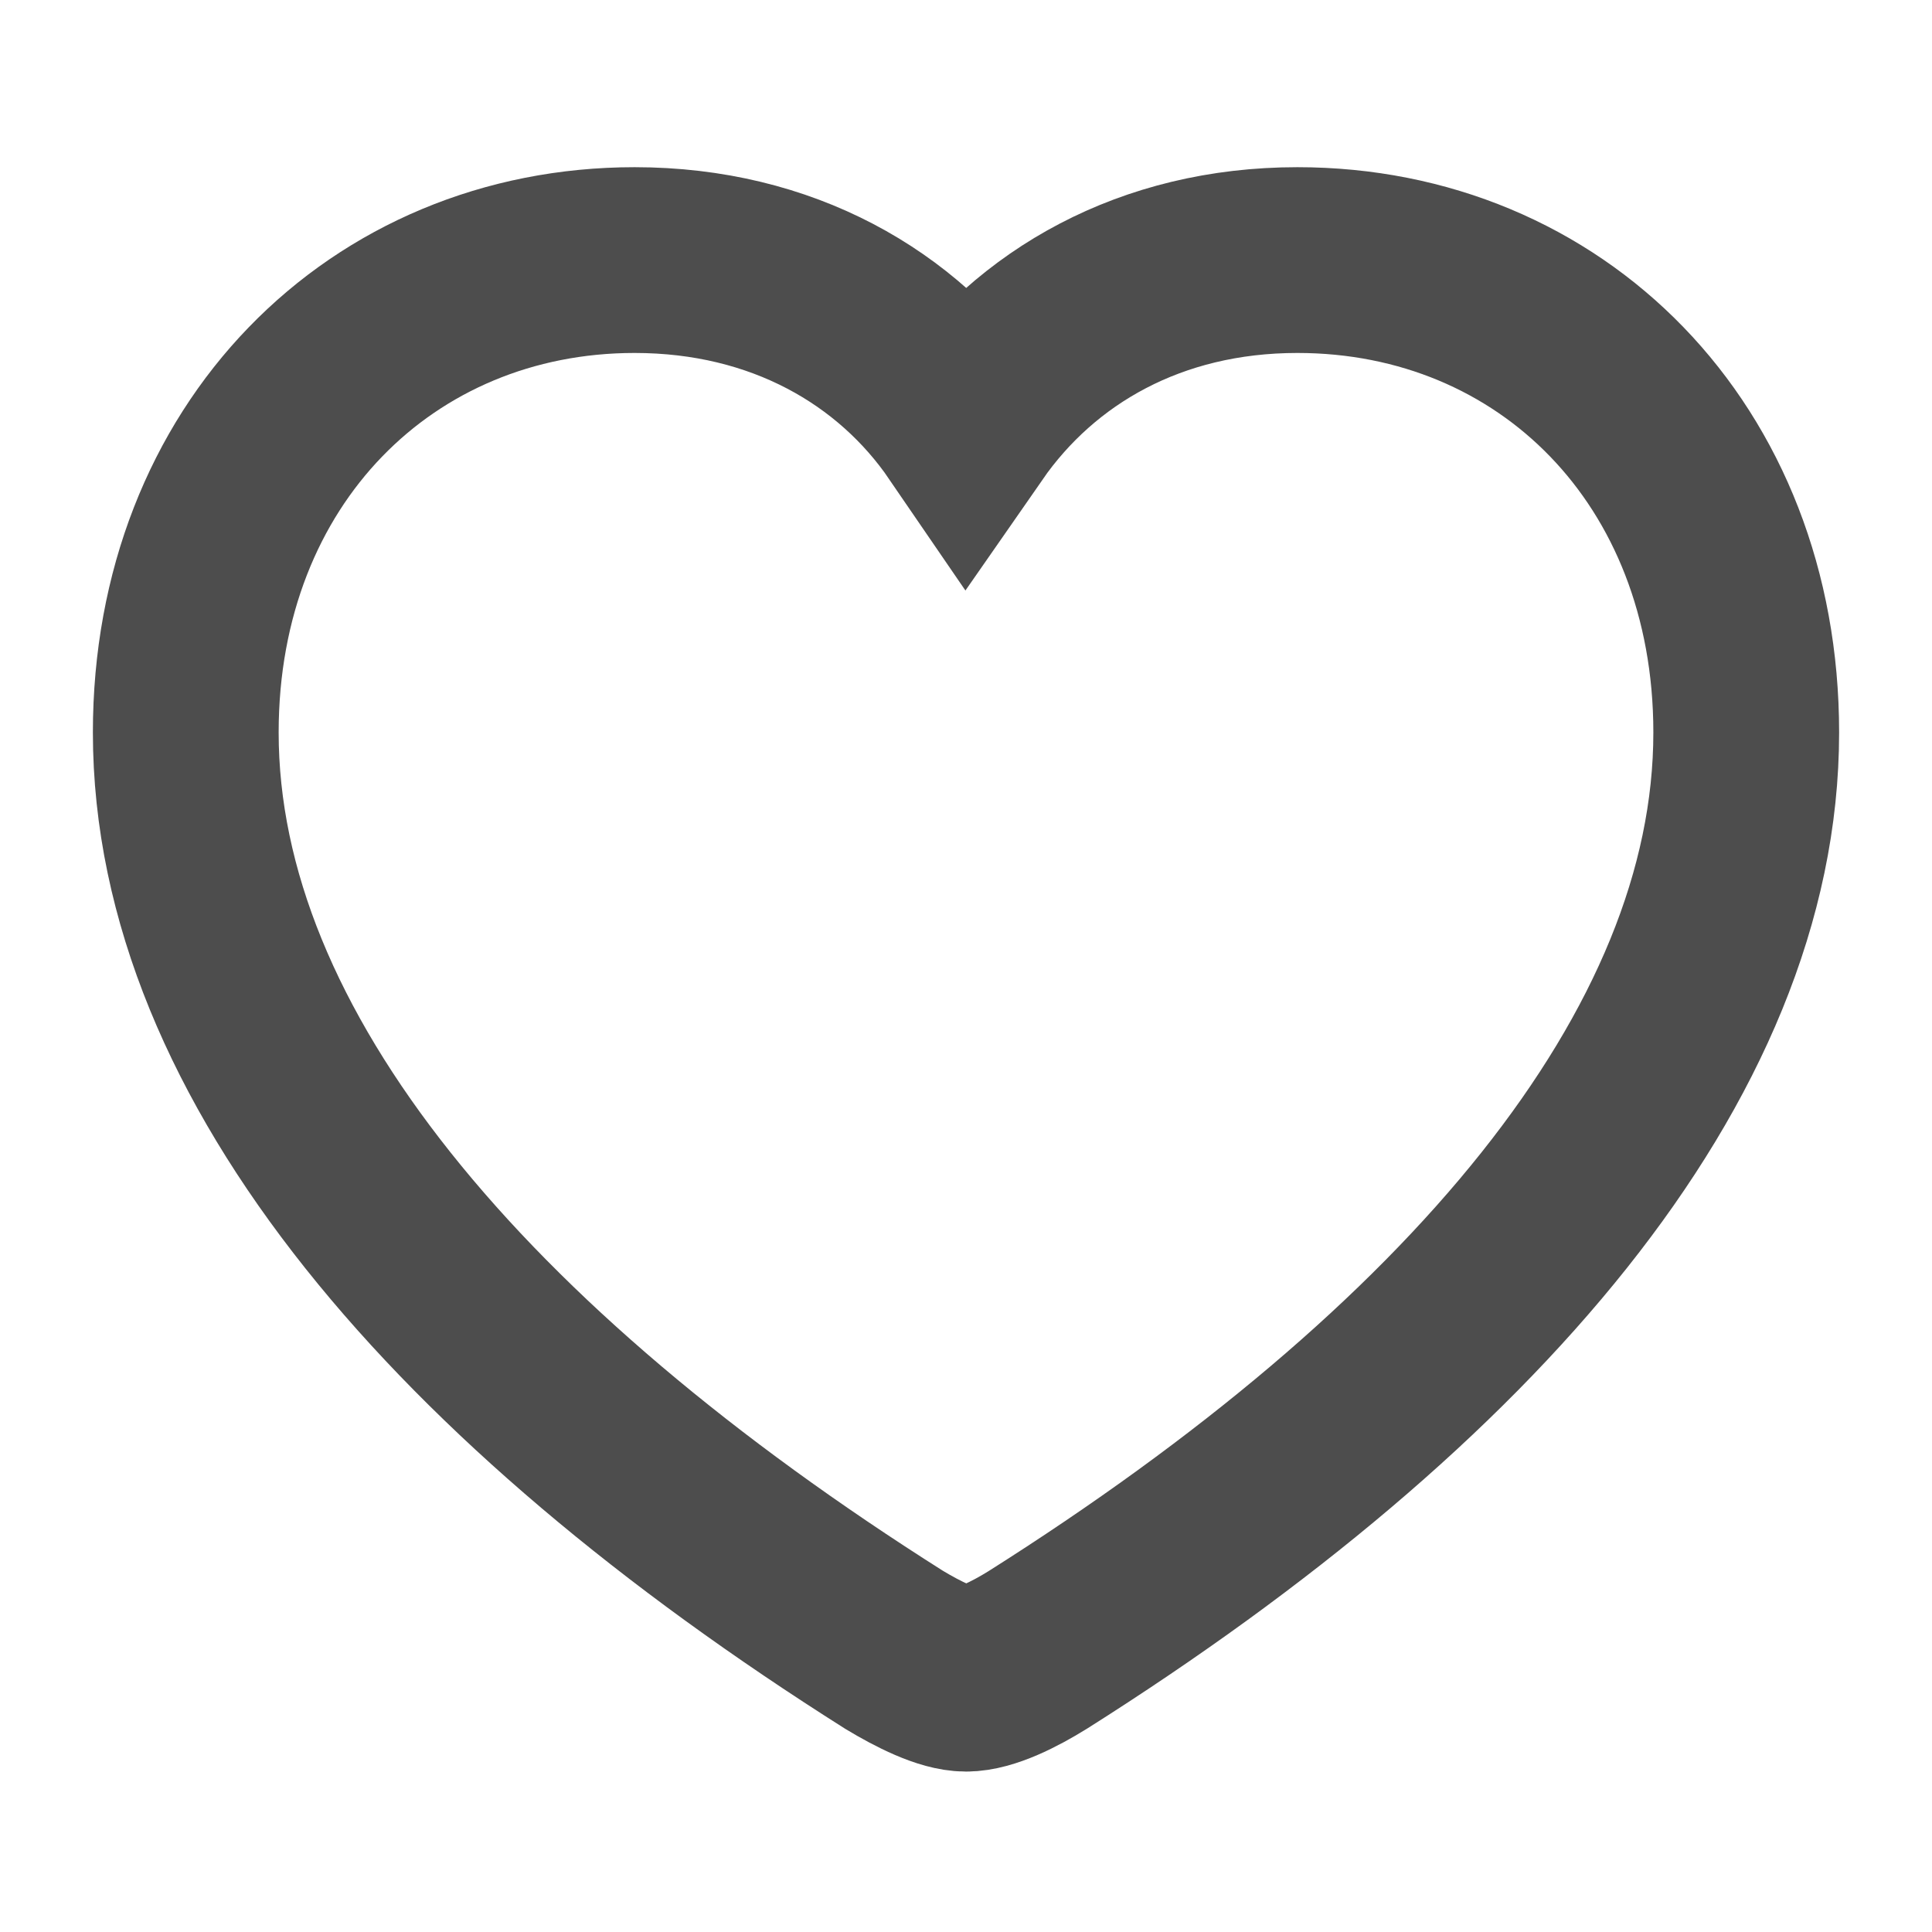
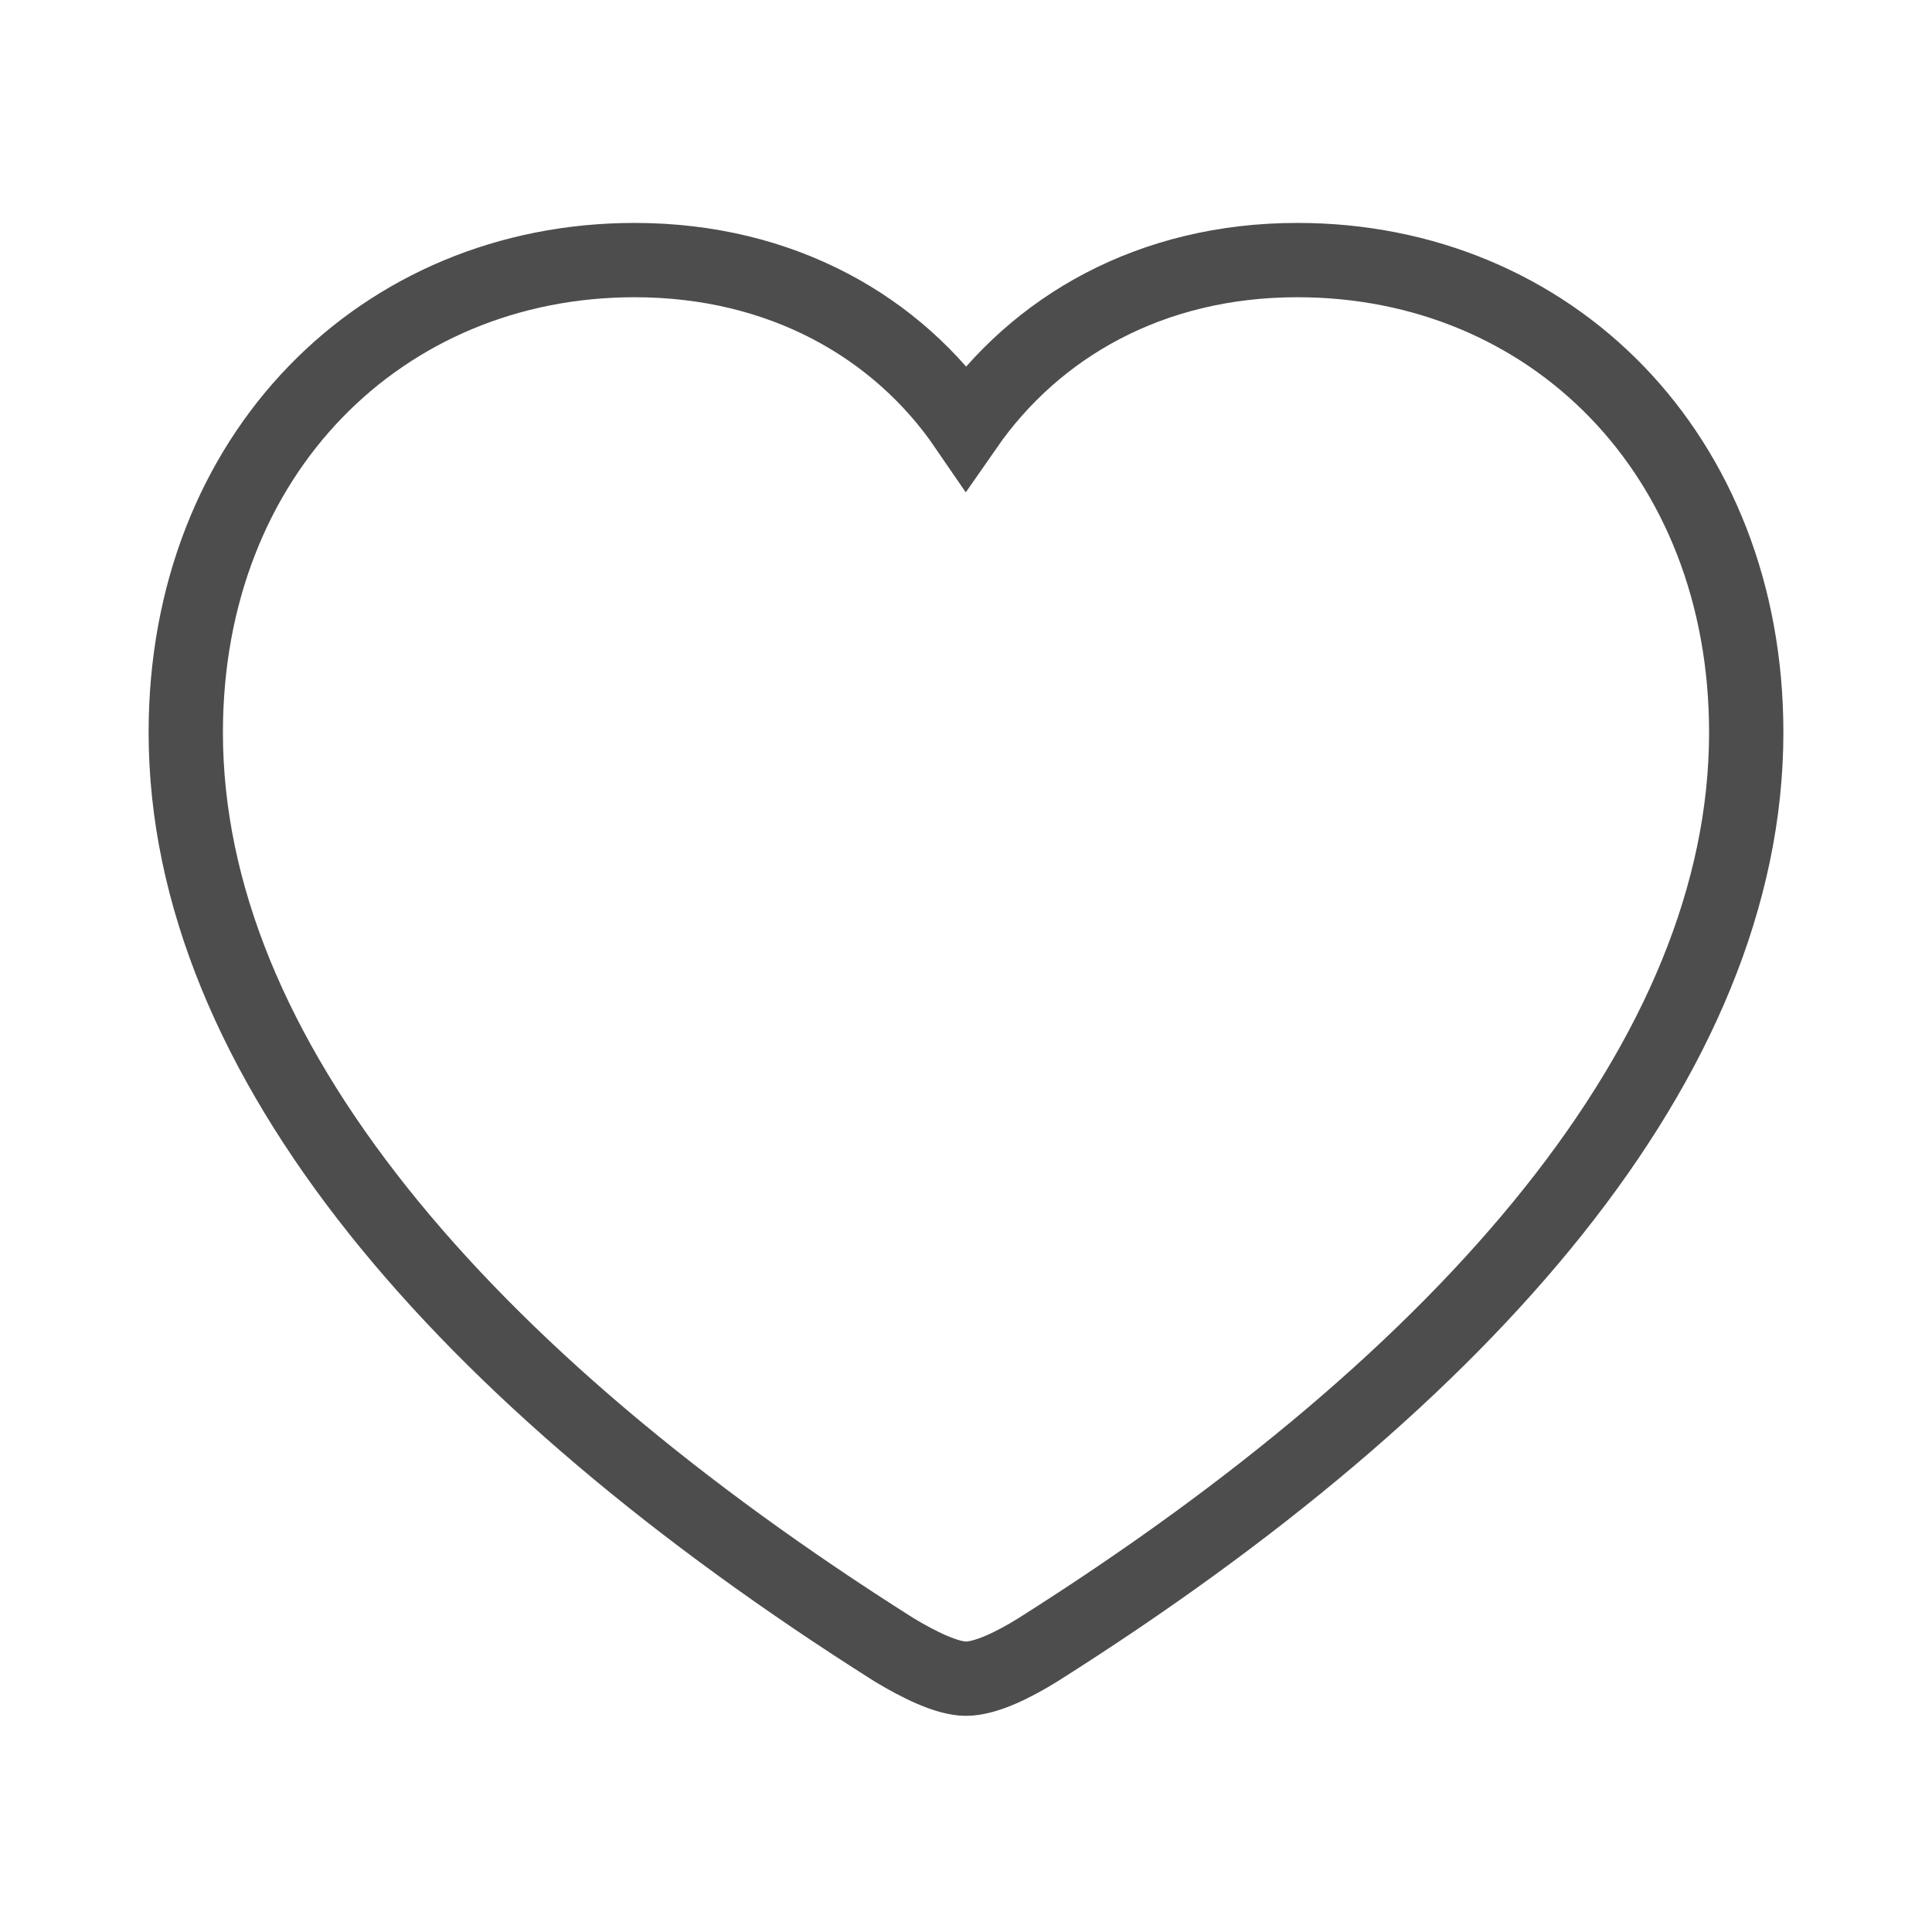
<svg xmlns="http://www.w3.org/2000/svg" width="26" height="26" viewBox="0 0 26 26" fill="none">
-   <path d="M2.5 9.857C2.5 14.224 6.222 18.53 12.033 22.203C12.355 22.397 12.74 22.591 13 22.591C13.27 22.591 13.655 22.397 13.967 22.203C19.778 18.53 23.5 14.224 23.5 9.857C23.5 6.112 20.87 3.5 17.46 3.5C15.485 3.5 13.936 4.398 13 5.745C12.085 4.408 10.526 3.5 8.54 3.5C5.141 3.5 2.5 6.112 2.5 9.857Z" stroke="#4D4D4D" stroke-width="2.5" />
+   <path d="M2.5 9.857C2.5 14.224 6.222 18.53 12.033 22.203C12.355 22.397 12.74 22.591 13 22.591C13.27 22.591 13.655 22.397 13.967 22.203C19.778 18.53 23.5 14.224 23.5 9.857C23.5 6.112 20.87 3.5 17.46 3.5C15.485 3.5 13.936 4.398 13 5.745C12.085 4.408 10.526 3.5 8.54 3.5C5.141 3.5 2.5 6.112 2.5 9.857Z" stroke="#4D4D4D" strokeWidth="2.5" />
</svg>
